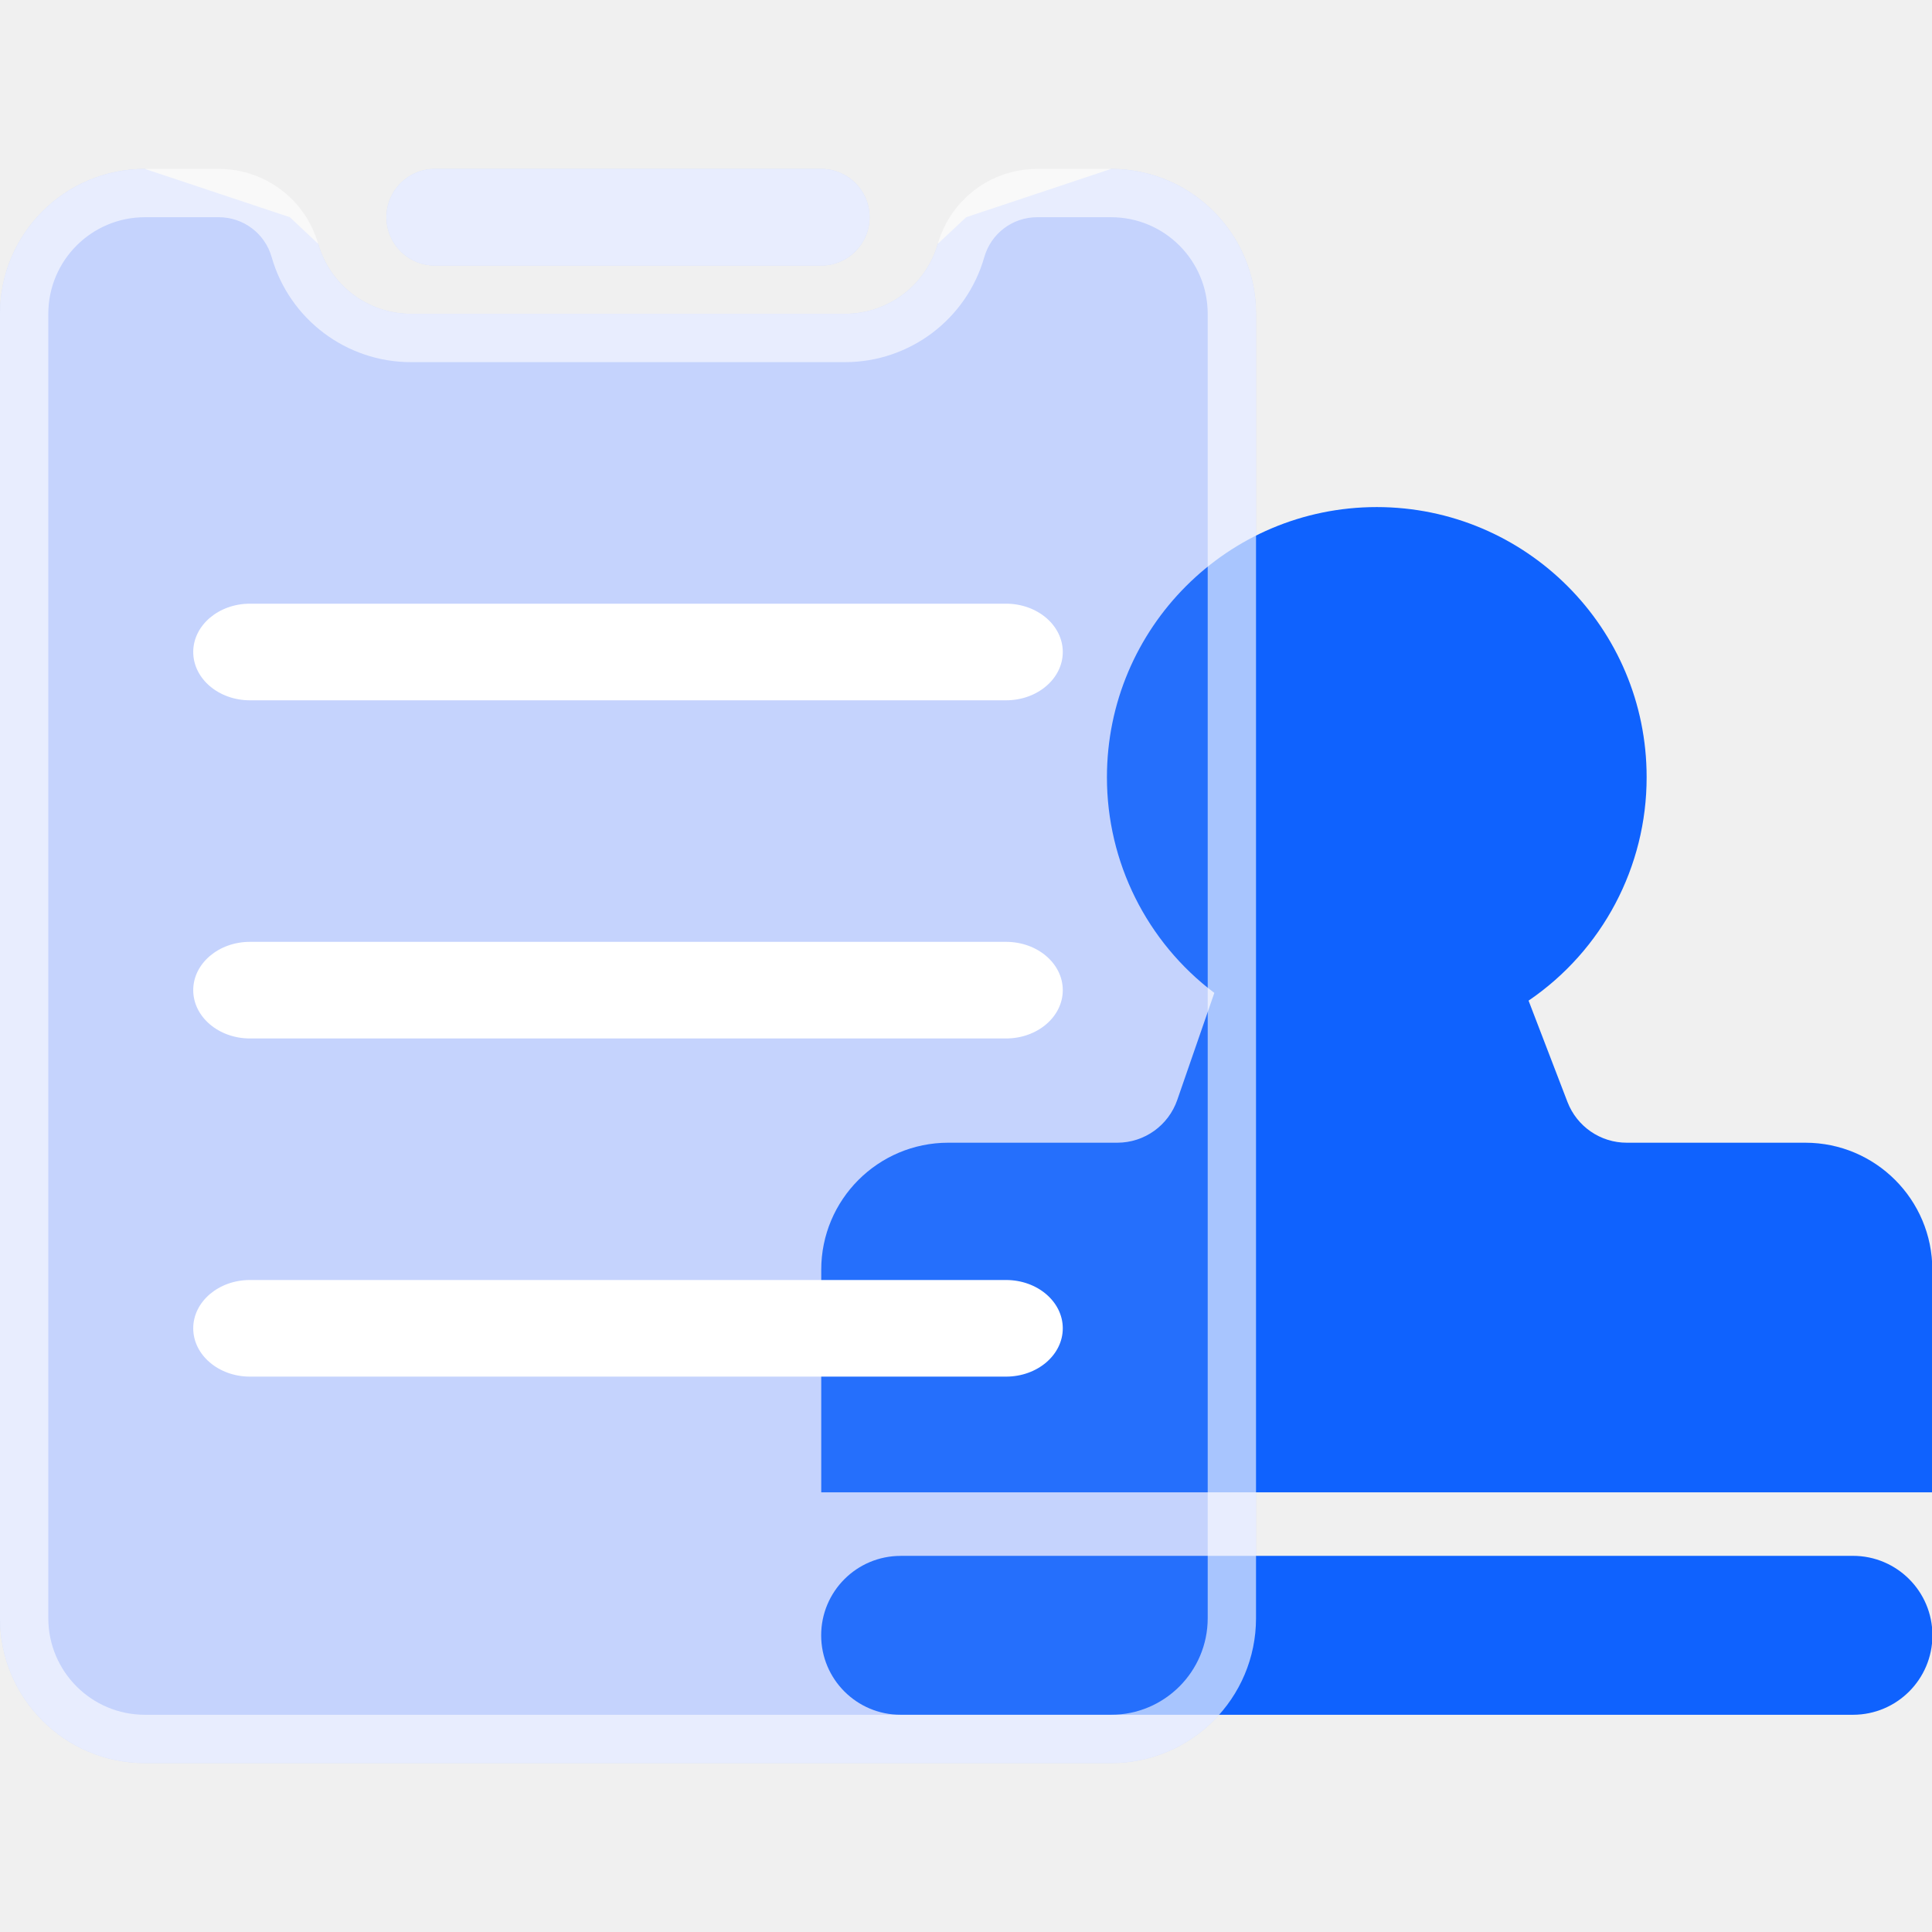
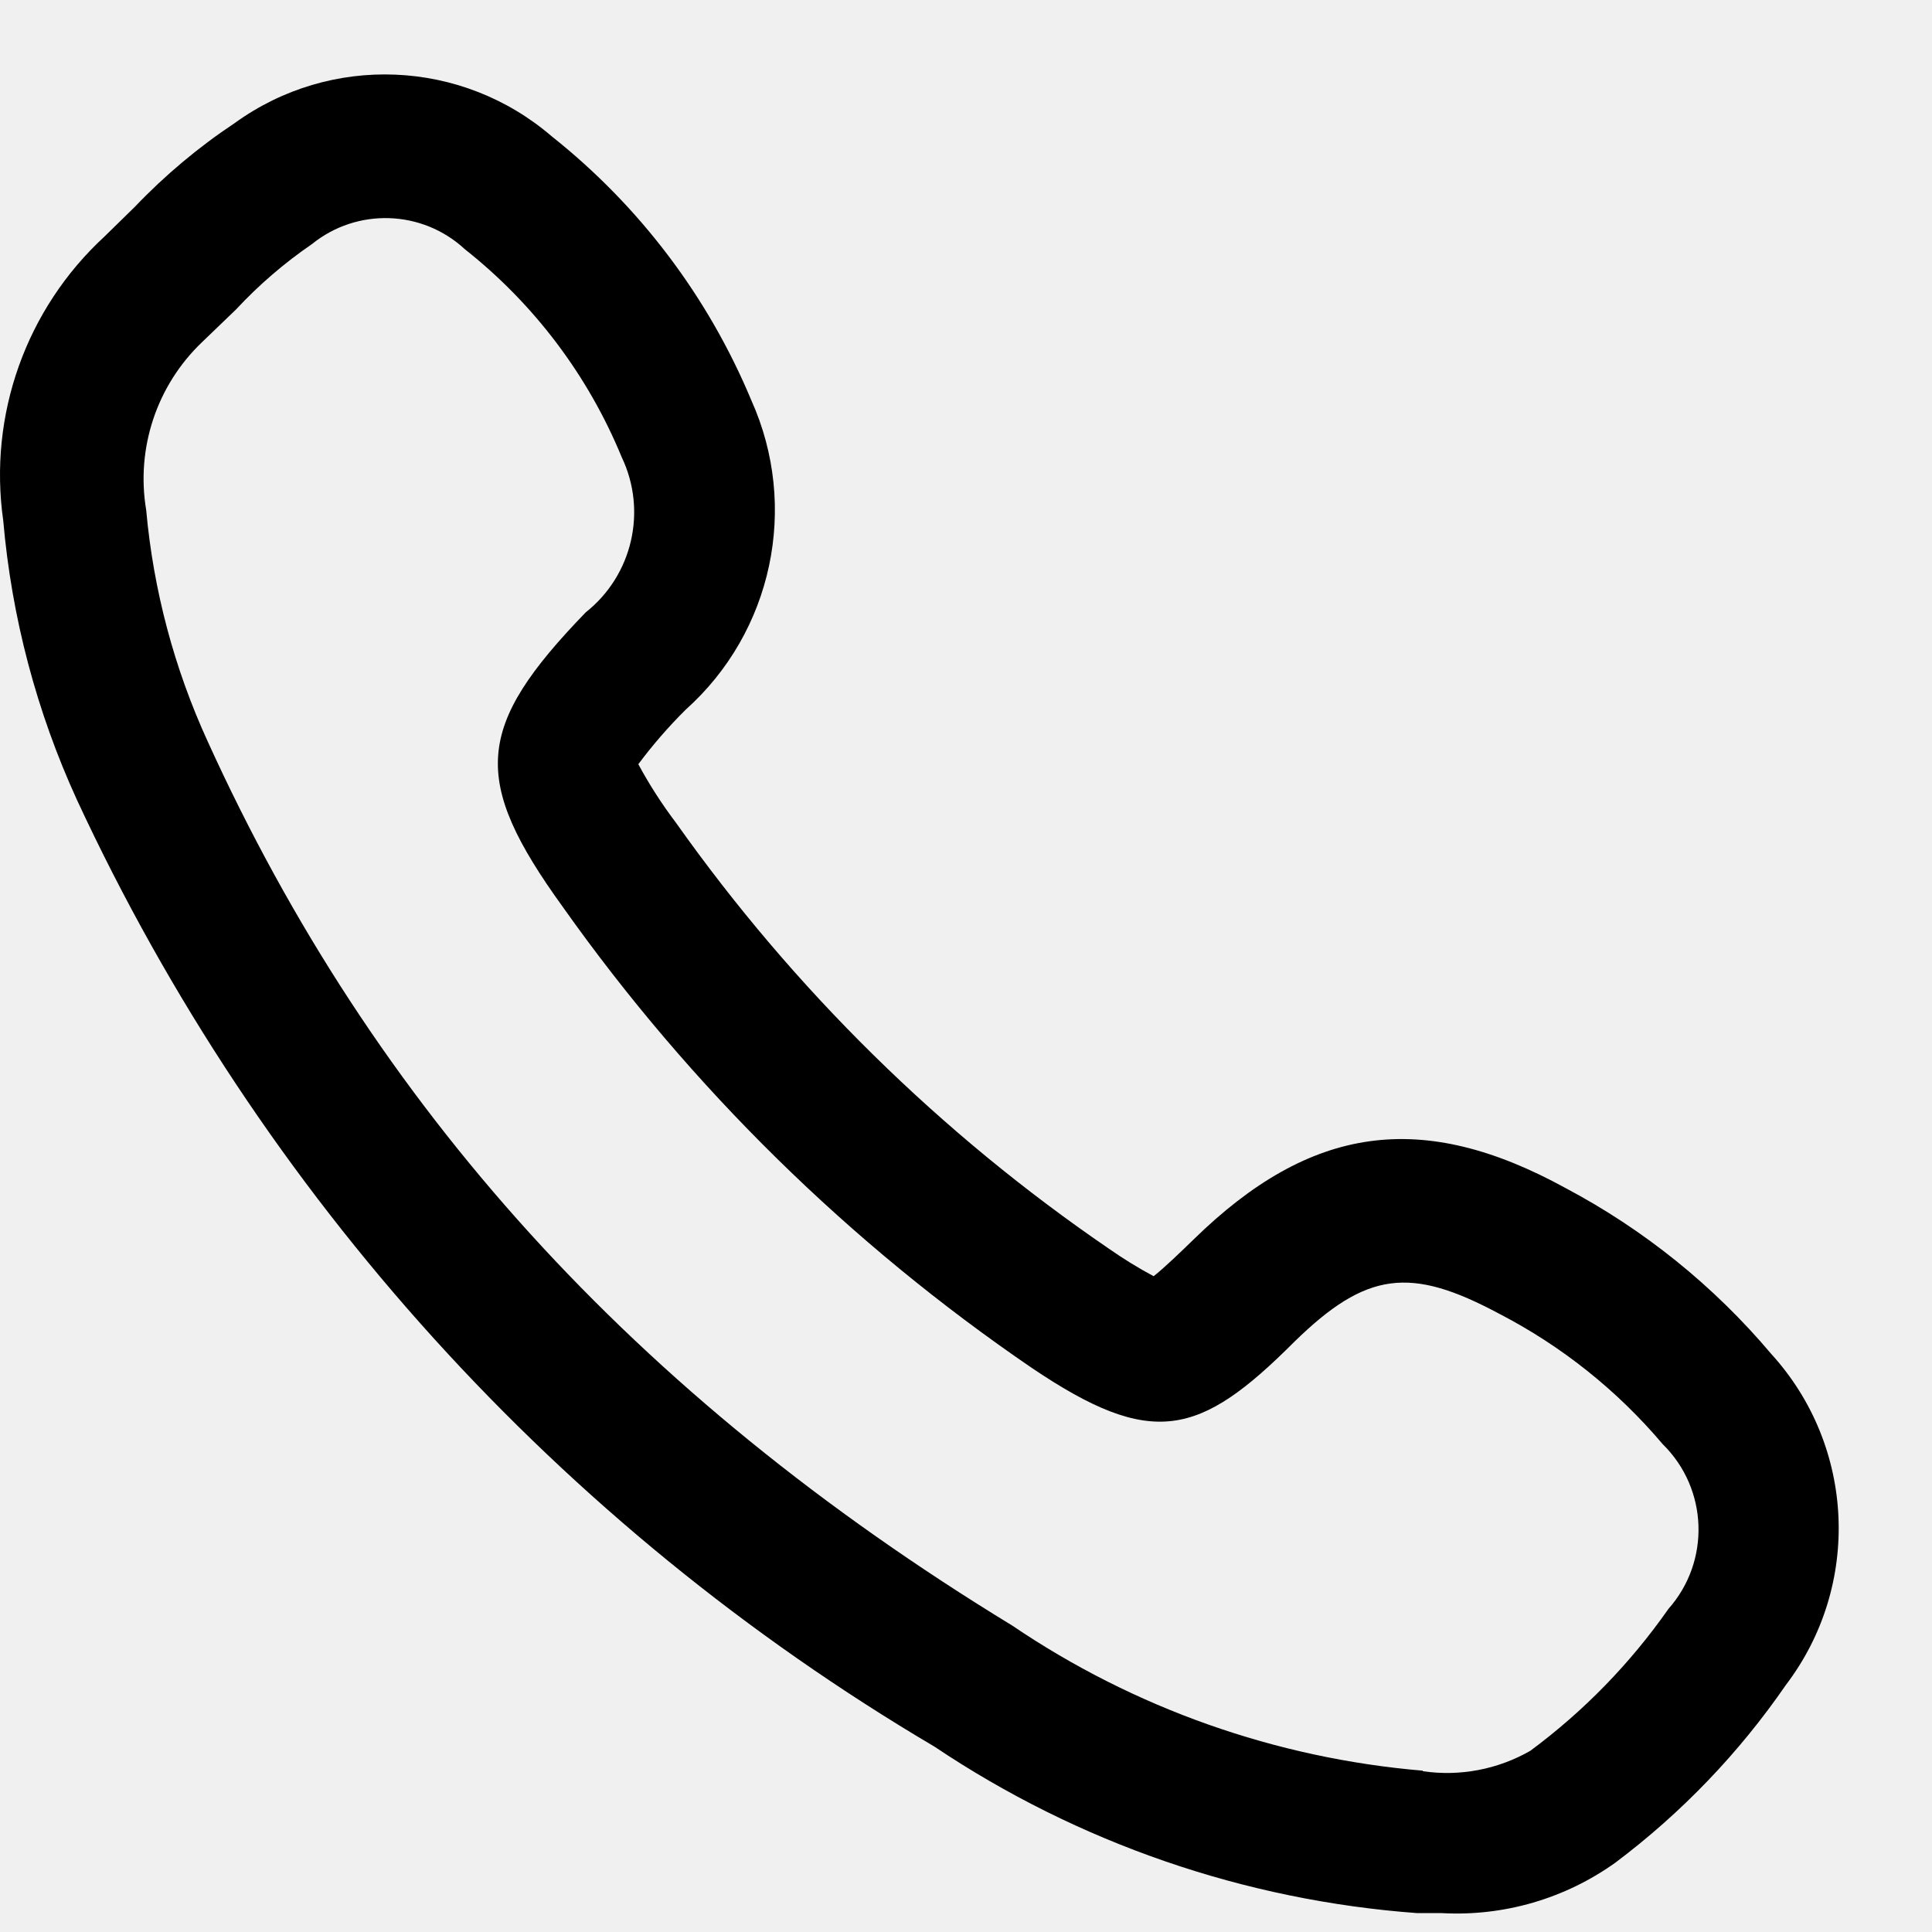
- <svg xmlns="http://www.w3.org/2000/svg" t="1697119986965" class="icon" viewBox="0 0 1241 1024" version="1.1" p-id="1265" width="16" height="16">
-   <path d="M93.091 0l93.091 31.03 18.184 17.067A62.061 62.061 0 0 0 264.037 93.091h278.714a62.061 62.061 0 0 0 59.671-44.994L620.606 31.03l93.091-31.03a93.091 93.091 0 0 1 93.091 93.091v837.818a93.091 93.091 0 0 1-93.091 93.091H93.091a93.091 93.091 0 0 1-93.091-93.091V93.091a93.091 93.091 0 0 1 93.091-93.091z m186.182 0a31.03 31.03 0 1 0 0 62.061h248.242a31.03 31.03 0 1 0 0-62.061H279.273z" fill="#C1D0FF" p-id="1266" />
-   <path d="M1057.699 390.734a173.397 173.397 0 0 1-75.838 143.515l24.979 65.071c6.082 15.794 21.194 26.19 38.074 26.19h114.719A81.61 81.61 0 0 1 1241.212 707.15v142.926H527.515V707.181a81.61 81.61 0 0 1 81.579-81.672h108.606c17.377 0 32.83-11.047 38.509-27.493l23.8-68.732a173.335 173.335 0 0 1-68.98-138.55C711.028 294.912 788.635 217.212 884.364 217.212a173.428 173.428 0 0 1 173.335 173.521zM578.498 890.911a51.014 51.014 0 0 0 0 102.059h611.731a51.014 51.014 0 0 0 0-102.09H578.498z" fill="#0F62FE" p-id="1267" />
-   <path d="M93.091 0h47.507c29.603 0 55.637 19.611 63.767 48.097A62.061 62.061 0 0 0 264.037 93.091h278.714a62.061 62.061 0 0 0 59.671-44.994A66.281 66.281 0 0 1 666.221 0H713.697a93.091 93.091 0 0 1 93.091 93.091v837.818a93.091 93.091 0 0 1-93.091 93.091H93.091a93.091 93.091 0 0 1-93.091-93.091V93.091a93.091 93.091 0 0 1 93.091-93.091z m186.182 0a31.03 31.03 0 1 0 0 62.061h248.242a31.03 31.03 0 1 0 0-62.061H279.273z" fill="#E8E8E8" fill-opacity=".1" p-id="1268" />
-   <path d="M264.037 93.091a62.061 62.061 0 0 1-59.671-44.994A66.281 66.281 0 0 0 140.567 0H93.091a93.091 93.091 0 0 0-93.091 93.091v837.818a93.091 93.091 0 0 0 93.091 93.091h620.606a93.091 93.091 0 0 0 93.091-93.091V93.091a93.091 93.091 0 0 0-93.091-93.091h-47.507c-29.603 0-55.637 19.611-63.767 48.097A62.061 62.061 0 0 1 542.751 93.091H264.068zM140.567 31.03c15.763 0 29.603 10.426 33.916 25.569A93.091 93.091 0 0 0 264.037 124.121h278.714a93.091 93.091 0 0 0 89.522-67.522c4.344-15.143 18.153-25.569 33.916-25.569H713.697a62.061 62.061 0 0 1 62.061 62.061v837.818a62.061 62.061 0 0 1-62.061 62.061H93.091a62.061 62.061 0 0 1-62.061-62.061V93.091a62.061 62.061 0 0 1 62.061-62.061h47.507zM248.242 31.03a31.03 31.03 0 0 1 31.03-31.03h248.242a31.03 31.03 0 1 1 0 62.061H279.273a31.03 31.03 0 0 1-31.03-31.03z" fill="#FFFFFF" fill-opacity=".6" p-id="1269" />
-   <path d="M124.121 310.303c0-17.129 16.322-31.03 36.43-31.03h485.686C666.345 279.273 682.667 293.174 682.667 310.303s-16.322 31.03-36.43 31.03H160.551C140.443 341.333 124.121 327.432 124.121 310.303z" fill="#FFFFFF" p-id="1270" />
-   <path d="M124.121 527.515c0-17.129 16.322-31.03 36.43-31.03h485.686c20.108 0 36.43 13.902 36.43 31.03s-16.322 31.03-36.43 31.03H160.551C140.443 558.545 124.121 544.644 124.121 527.515z" fill="#FFFFFF" p-id="1271" />
-   <path d="M124.121 744.727c0-17.129 16.322-31.03 36.43-31.03h485.686c20.108 0 36.43 13.902 36.43 31.03s-16.322 31.03-36.43 31.03H160.551C140.443 775.758 124.121 761.856 124.121 744.727z" fill="#FFFFFF" p-id="1272" />
+ <svg xmlns="http://www.w3.org/2000/svg" t="1681103142996" class="icon" viewBox="0 0 1024 1024" version="1.1" p-id="1227" width="16" height="16">
+   <path d="M764.198 1013.988h-13.084a529.18 529.18 0 0 1-255.829-88.235A1139.94 1139.94 0 0 1 40.855 424.107 448.683 448.683 0 0 1 1.716 275.911a171.804 171.804 0 0 1 53.646-150.528l16.1-15.758a311.751 311.751 0 0 1 52.907-44.373 135.68 135.68 0 0 1 168.05 6.997A351.118 351.118 0 0 1 398.231 212.196a141.938 141.938 0 0 1-34.873 164.011c-9.045 8.988-17.408 18.603-25.031 28.843 5.86 10.866 12.572 21.276 20.025 31.118a909.938 909.938 0 0 0 229.49 225.735c7.566 5.291 15.417 10.126 23.609 14.507 5.518-4.267 15.303-13.767 21.049-19.342 62.18-60.871 121.173-69.177 197.404-27.307 41.529 22.016 78.507 51.826 108.828 87.78 44.658 48.981 47.9 122.88 7.794 175.559a405.049 405.049 0 0 1-90.283 94.094 144.498 144.498 0 0 1-92.046 26.795z m-10.069-75.207a88.747 88.747 0 0 0 56.946-10.809 326.03 326.03 0 0 0 73.216-75.207 63.431 63.431 0 0 0-3.015-87.324 285.184 285.184 0 0 0-86.756-69.177c-46.876-25.088-70.201-22.585-108.601 15.019-50.176 50.176-75.264 56.718-138.923 13.824a984.405 984.405 0 0 1-248.604-244.281c-48.924-67.698-46.649-95.573 12.06-156.274a67.698 67.698 0 0 0 19.058-82.261 272.612 272.612 0 0 0-83.058-110.137 61.952 61.952 0 0 0-81.18-2.731c-14.62 10.012-28.103 21.618-40.164 34.588l-18.034 17.351c-24.007 22.926-35.1 56.263-29.582 89.031 3.812 42.382 14.848 83.854 32.597 122.596 87.78 193.138 225.678 346.169 426.325 468.537a456.476 456.476 0 0 0 217.714 76.971v0.284z" p-id="1228" />
</svg>
